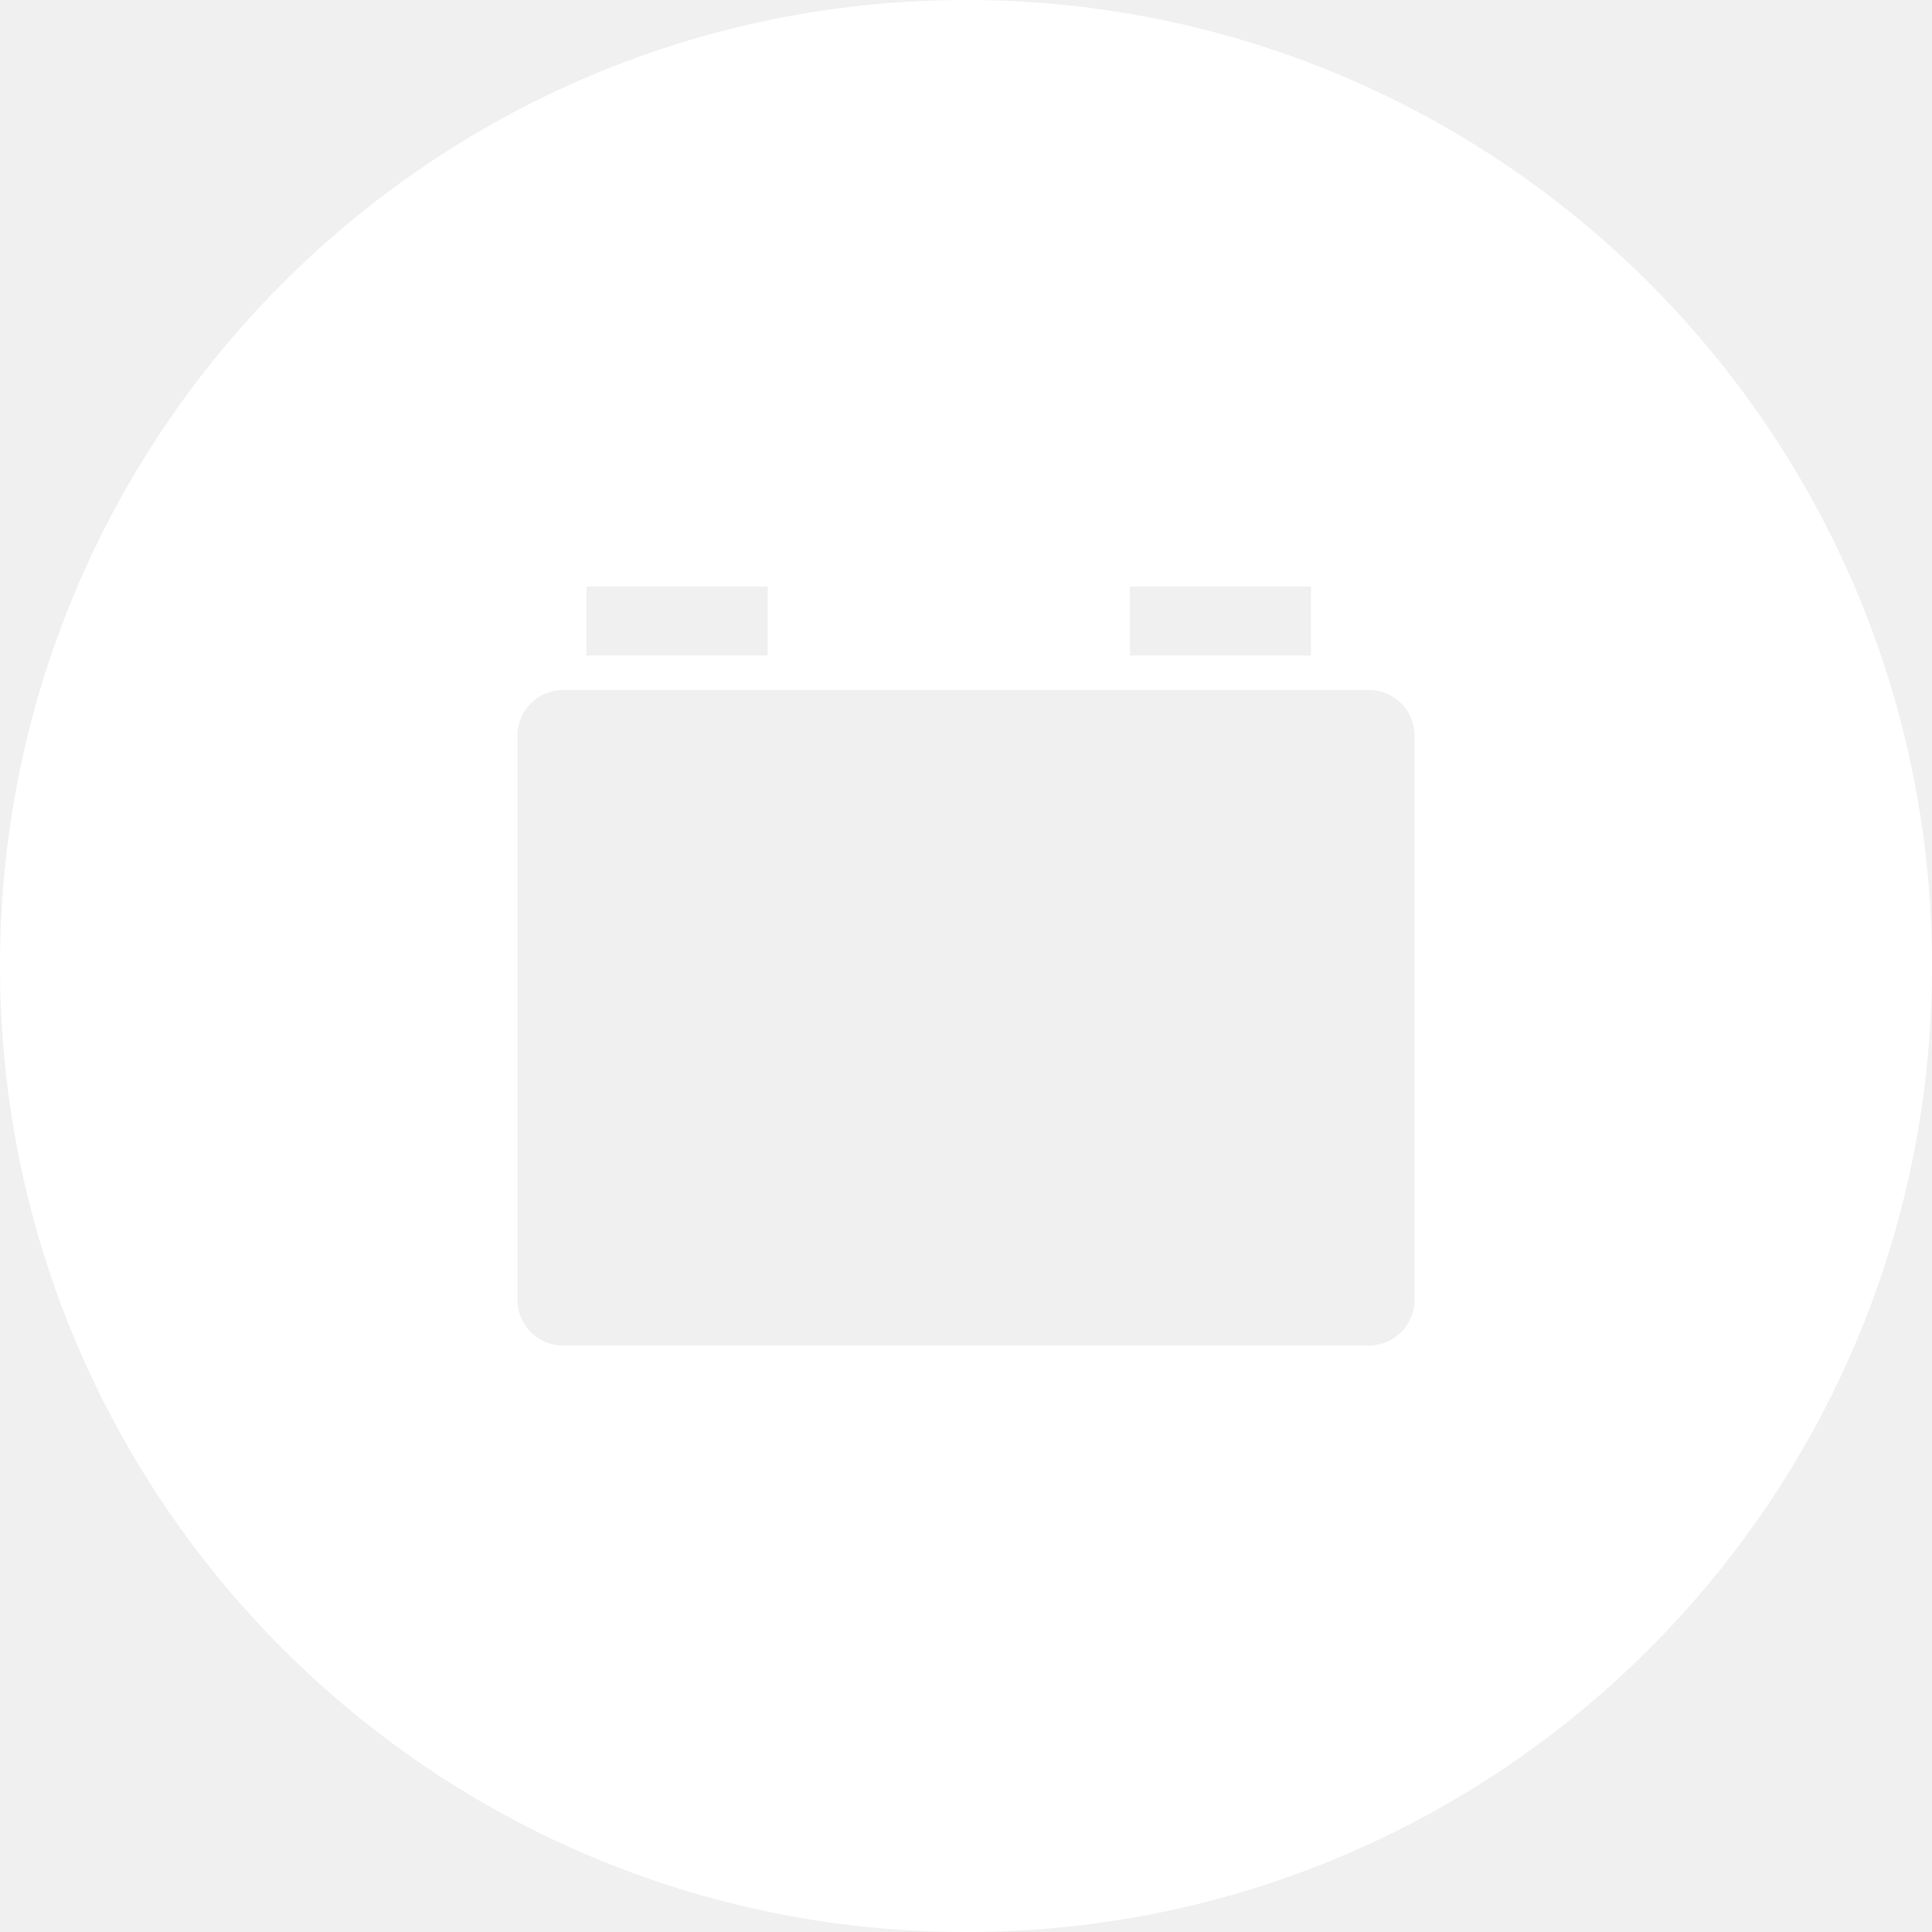
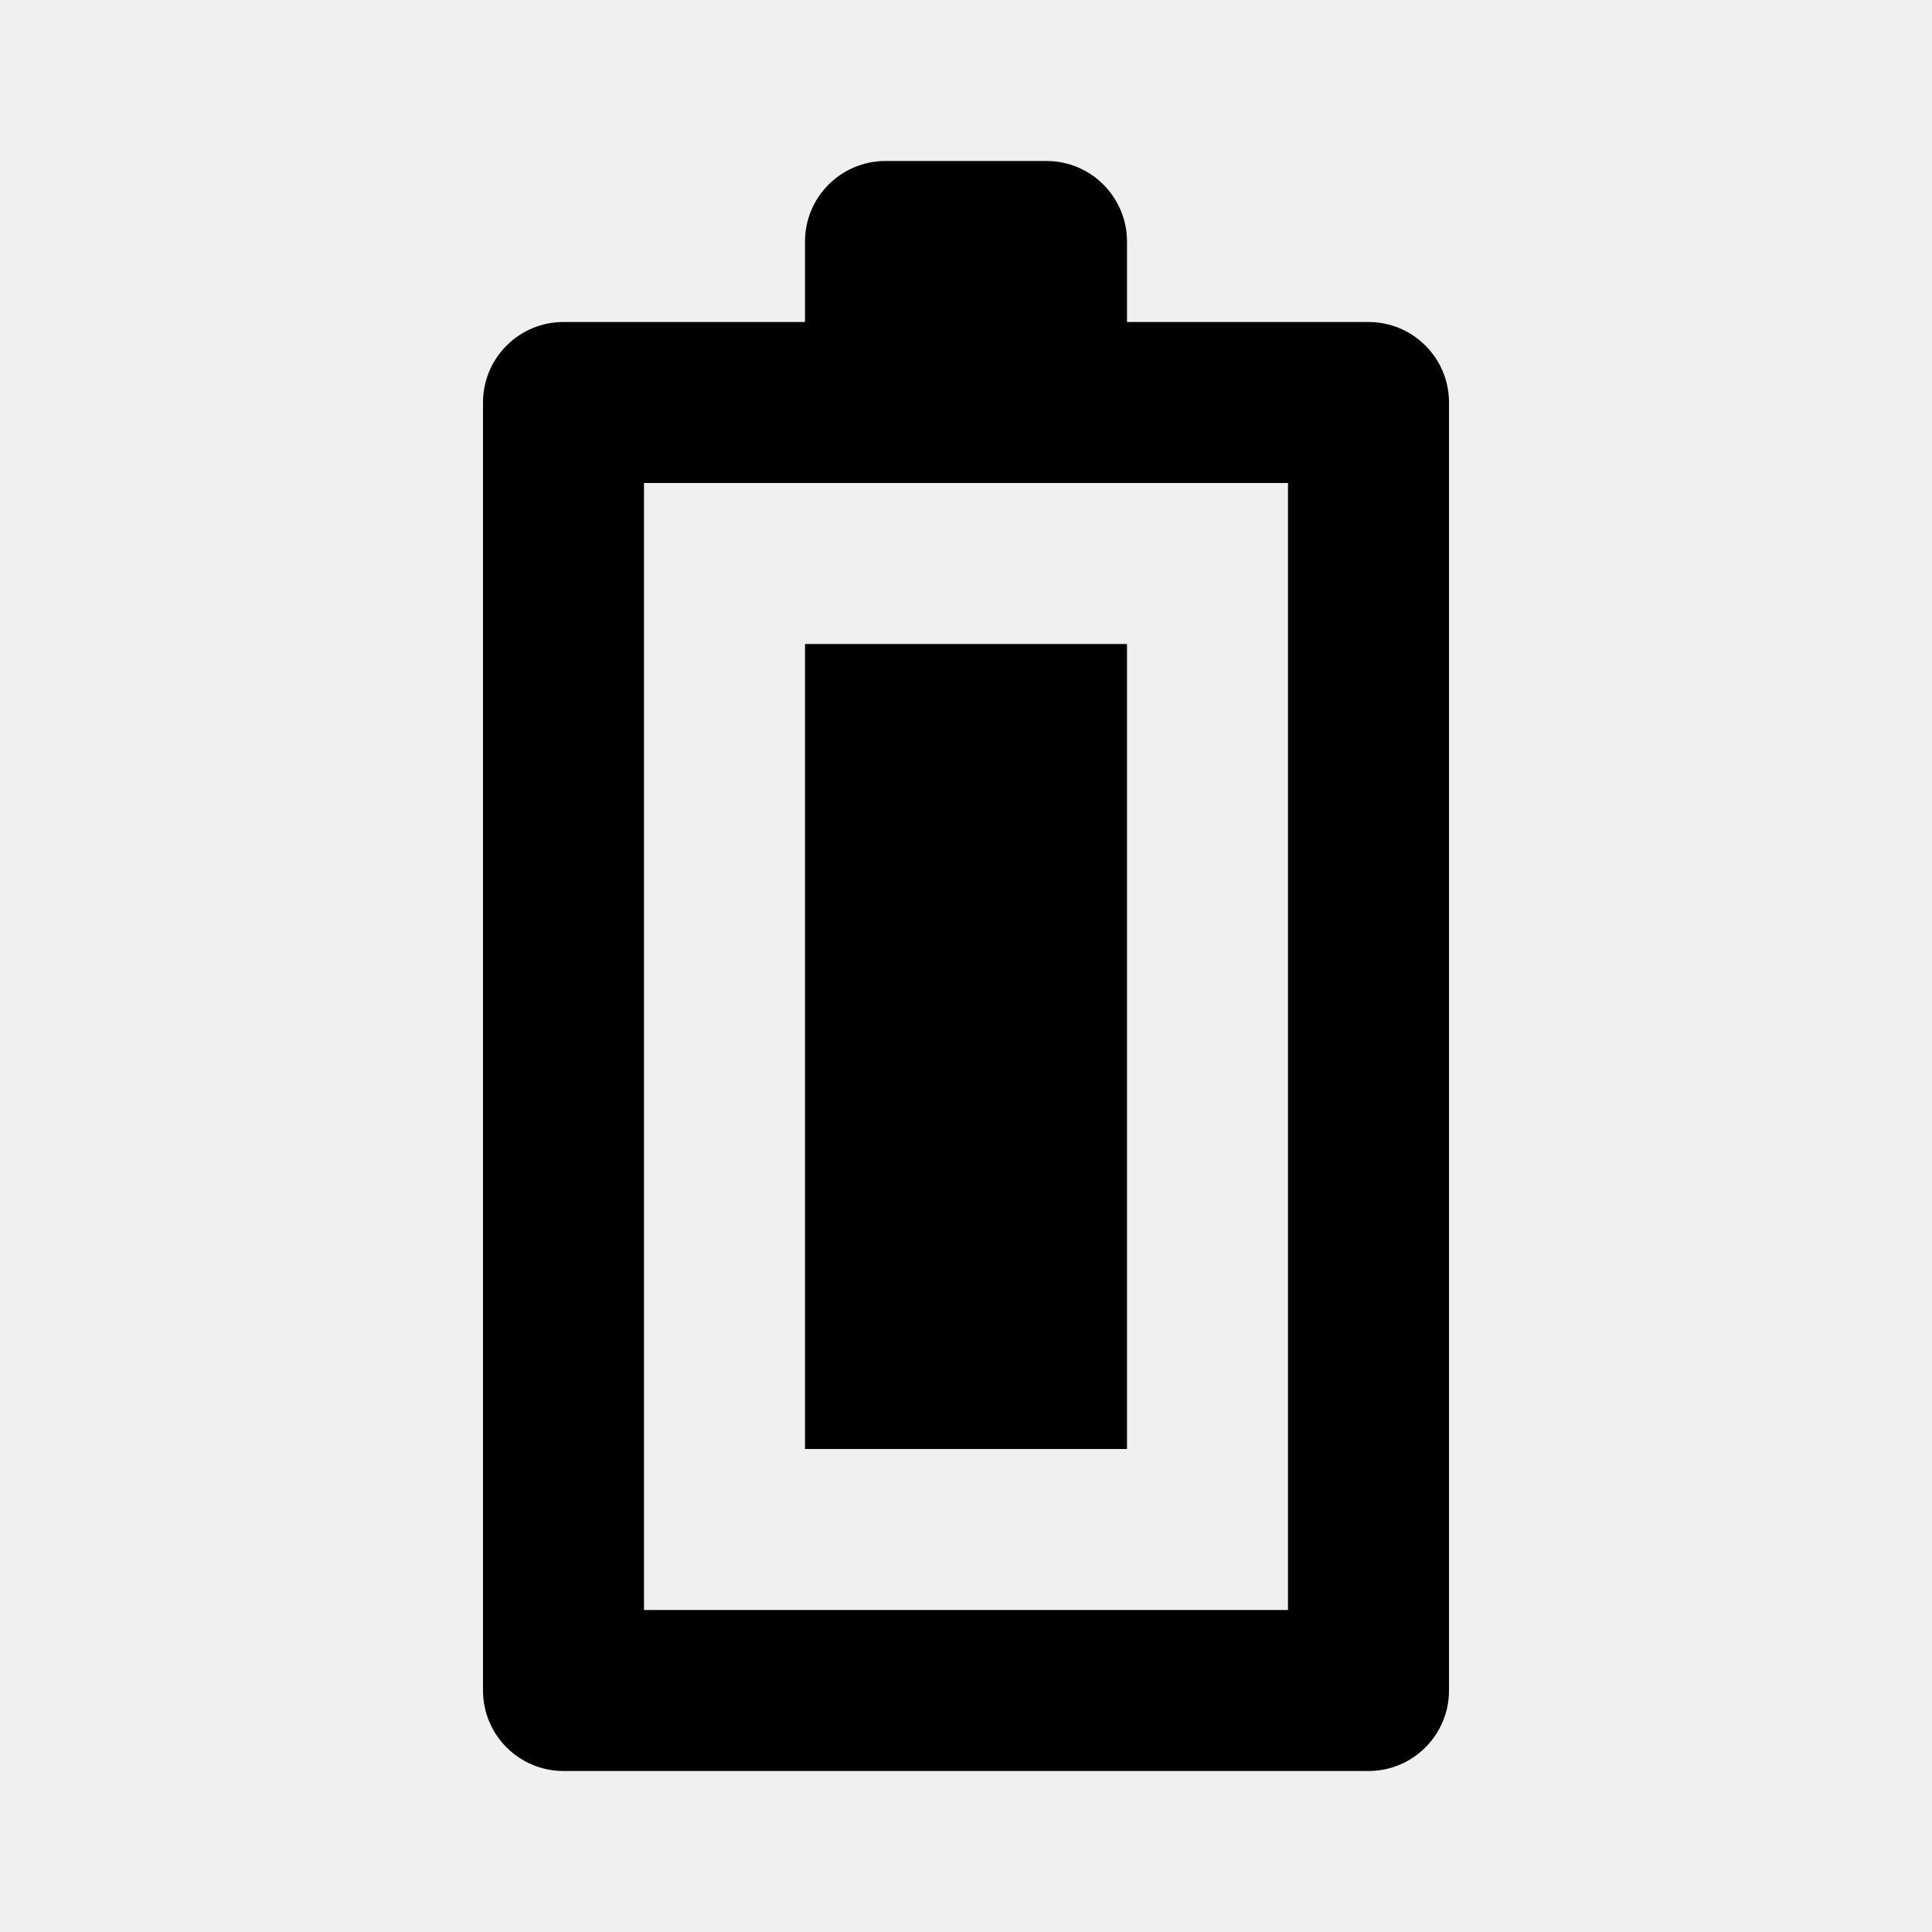
- <svg xmlns="http://www.w3.org/2000/svg" width="56px" height="56px" viewBox="0 0 56 56" version="1.1">
-   <g id="Zeplin" stroke="none" stroke-width="1" fill="none" fill-rule="evenodd">
-     <g id="Style-Guide" transform="translate(-859, -4136)" fill="#FFFFFF">
-       <path d="M887,4192 C871.536,4192 859,4179.464 859,4164 C859,4148.536 871.536,4136 887,4136 C902.464,4136 915,4148.536 915,4164 C915,4179.464 902.464,4192 887,4192 Z M875.32,4156 C874.591,4156 874,4156.591 874,4157.32 L874,4173.68 C874,4174.409 874.591,4175 875.32,4175 L898.68,4175 C899.409,4175 900,4174.409 900,4173.68 L900,4157.32 C900,4156.591 899.409,4156 898.68,4156 L875.32,4156 Z M876,4153 L876,4155 L881.25,4155 L881.25,4153 L876,4153 Z M891.75,4153 L891.75,4155 L897,4155 L897,4153 L891.75,4153 Z" id="ICON_BATTERYU" />
-     </g>
-   </g>
+ <svg xmlns="http://www.w3.org/2000/svg" viewBox="0 0 24 24" fill="none">
+   <path d="M14 8H10V18H14V8Z" fill="currentColor" />
+   <path fill-rule="evenodd" clip-rule="evenodd" d="M10 3C10 2.448 10.448 2 11 2H13C13.552 2 14 2.448 14 3V4H17C17.552 4 18 4.448 18 5V21C18 21.552 17.552 22 17 22H7C6.448 22 6 21.552 6 21V5C6 4.448 6.448 4 7 4H10V3ZM8 6V20H16V6H8Z" fill="currentColor" />
</svg>
